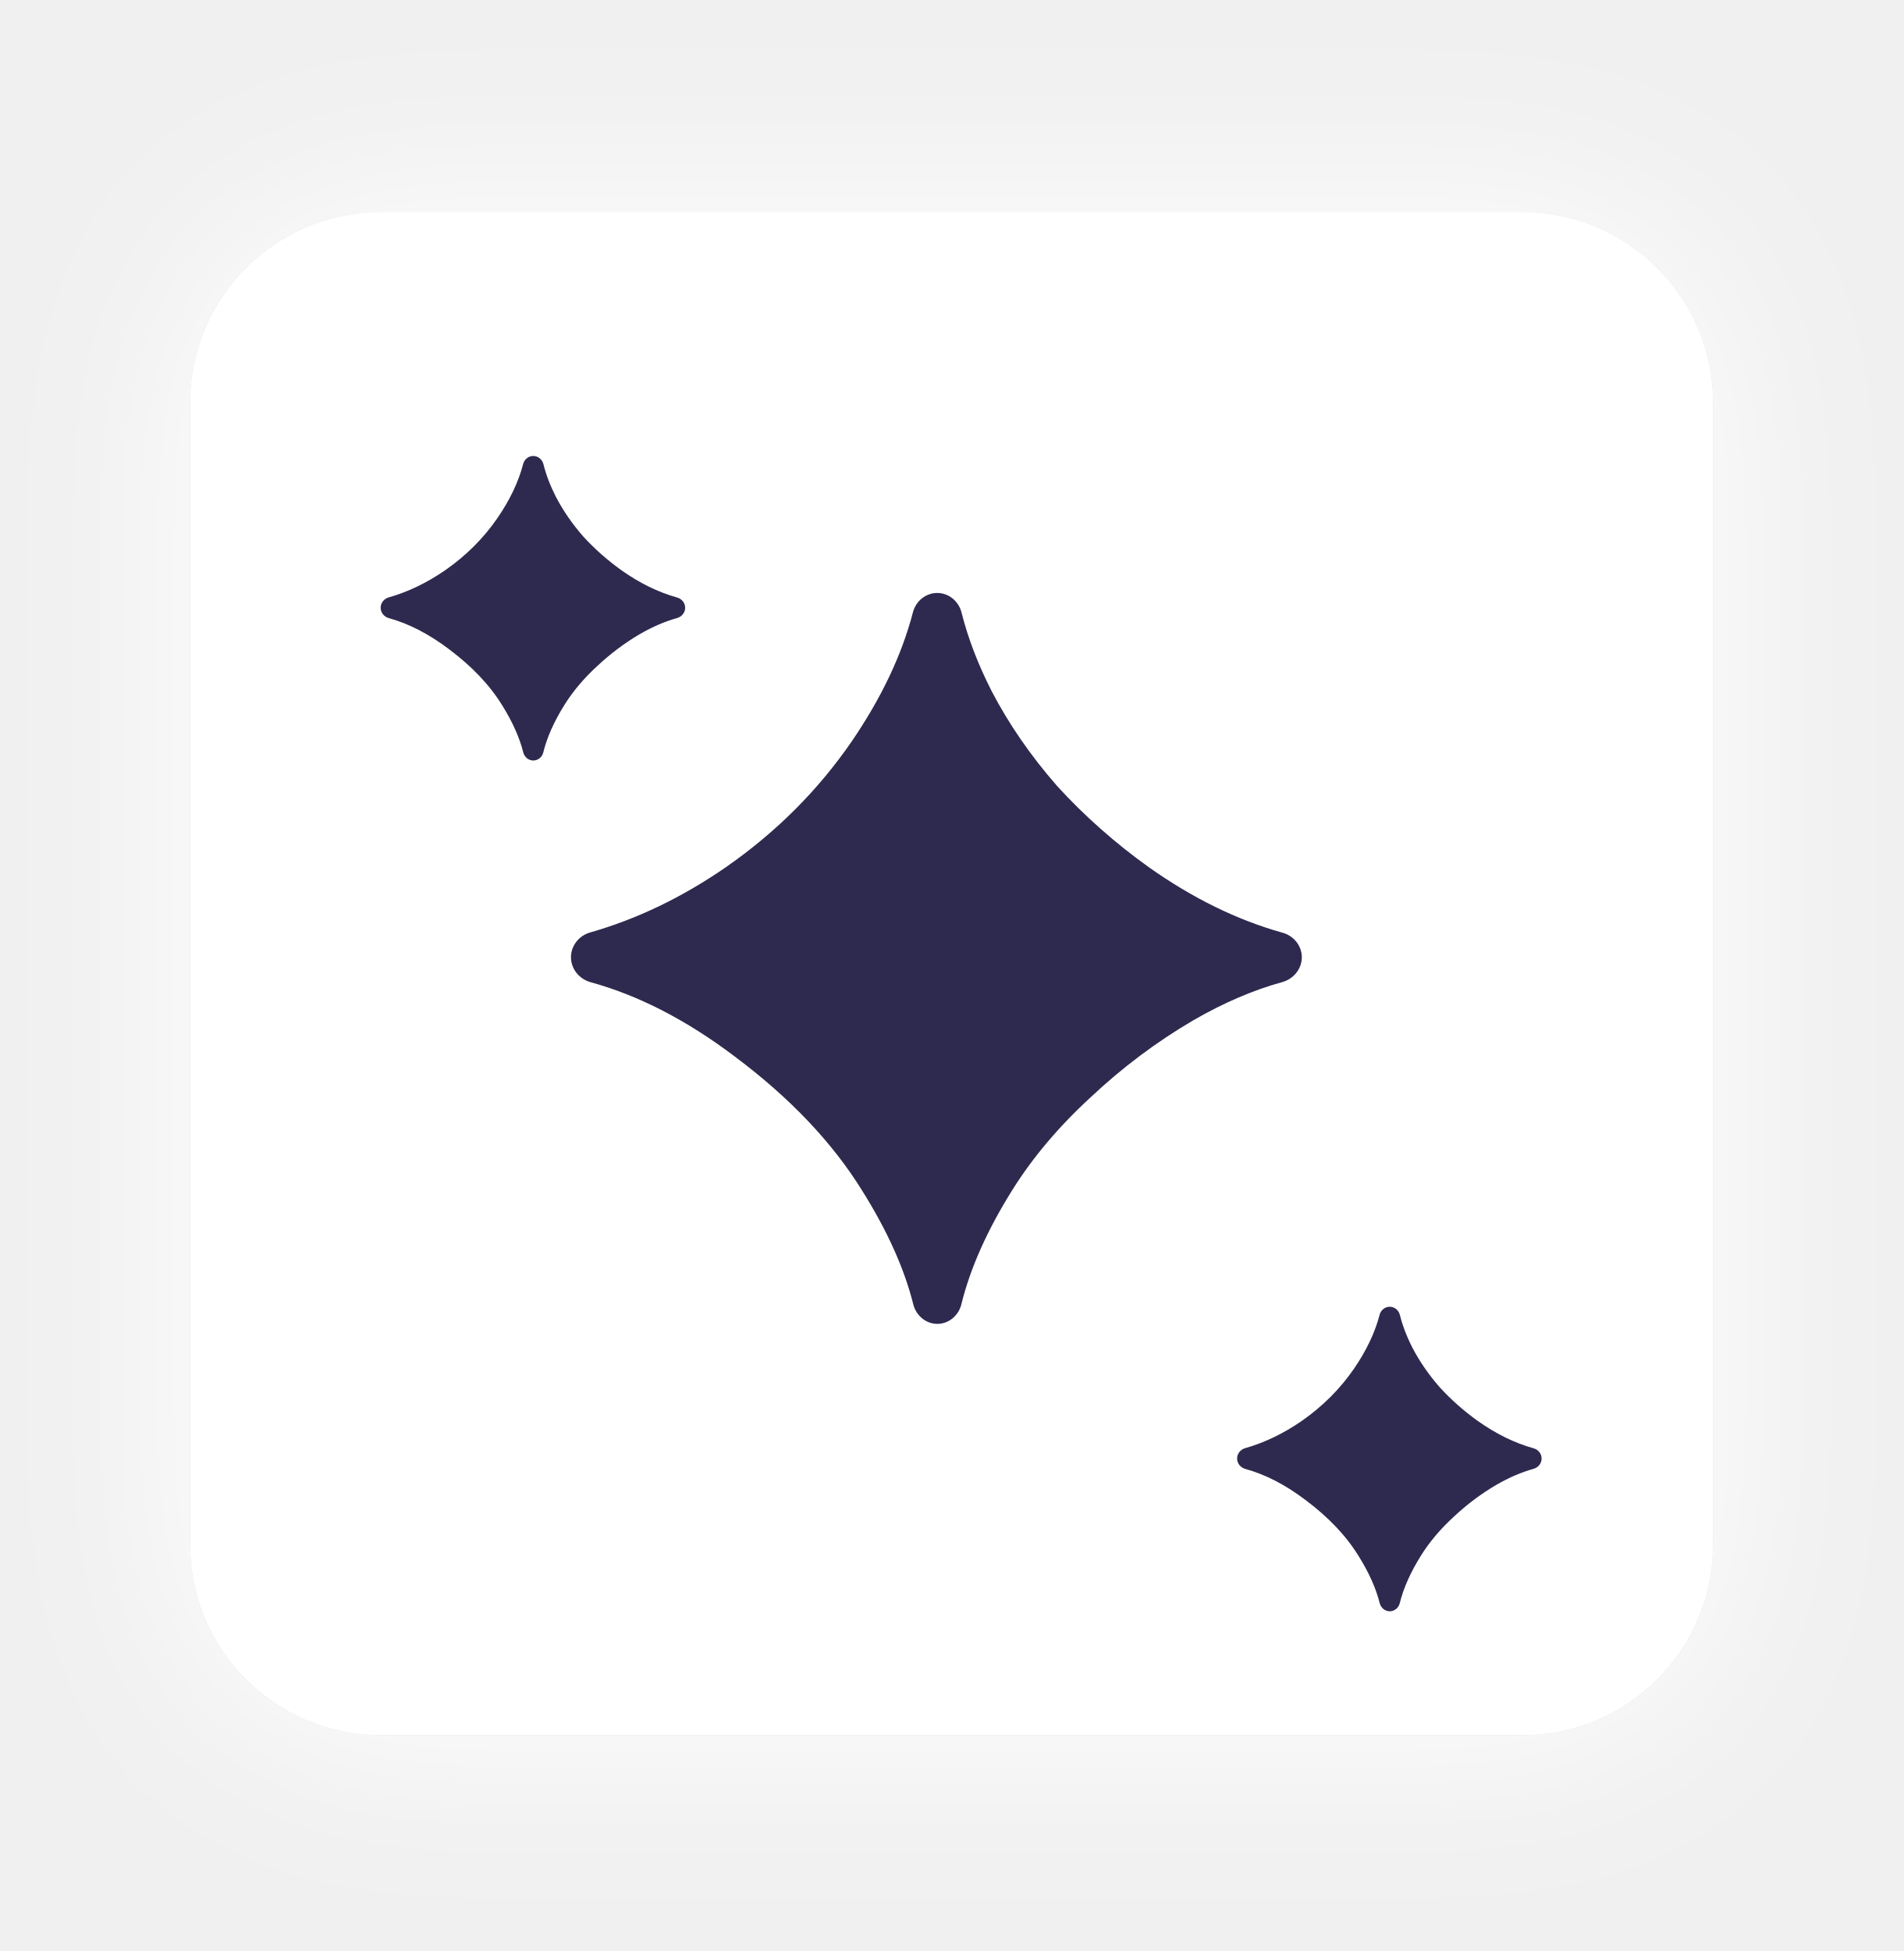
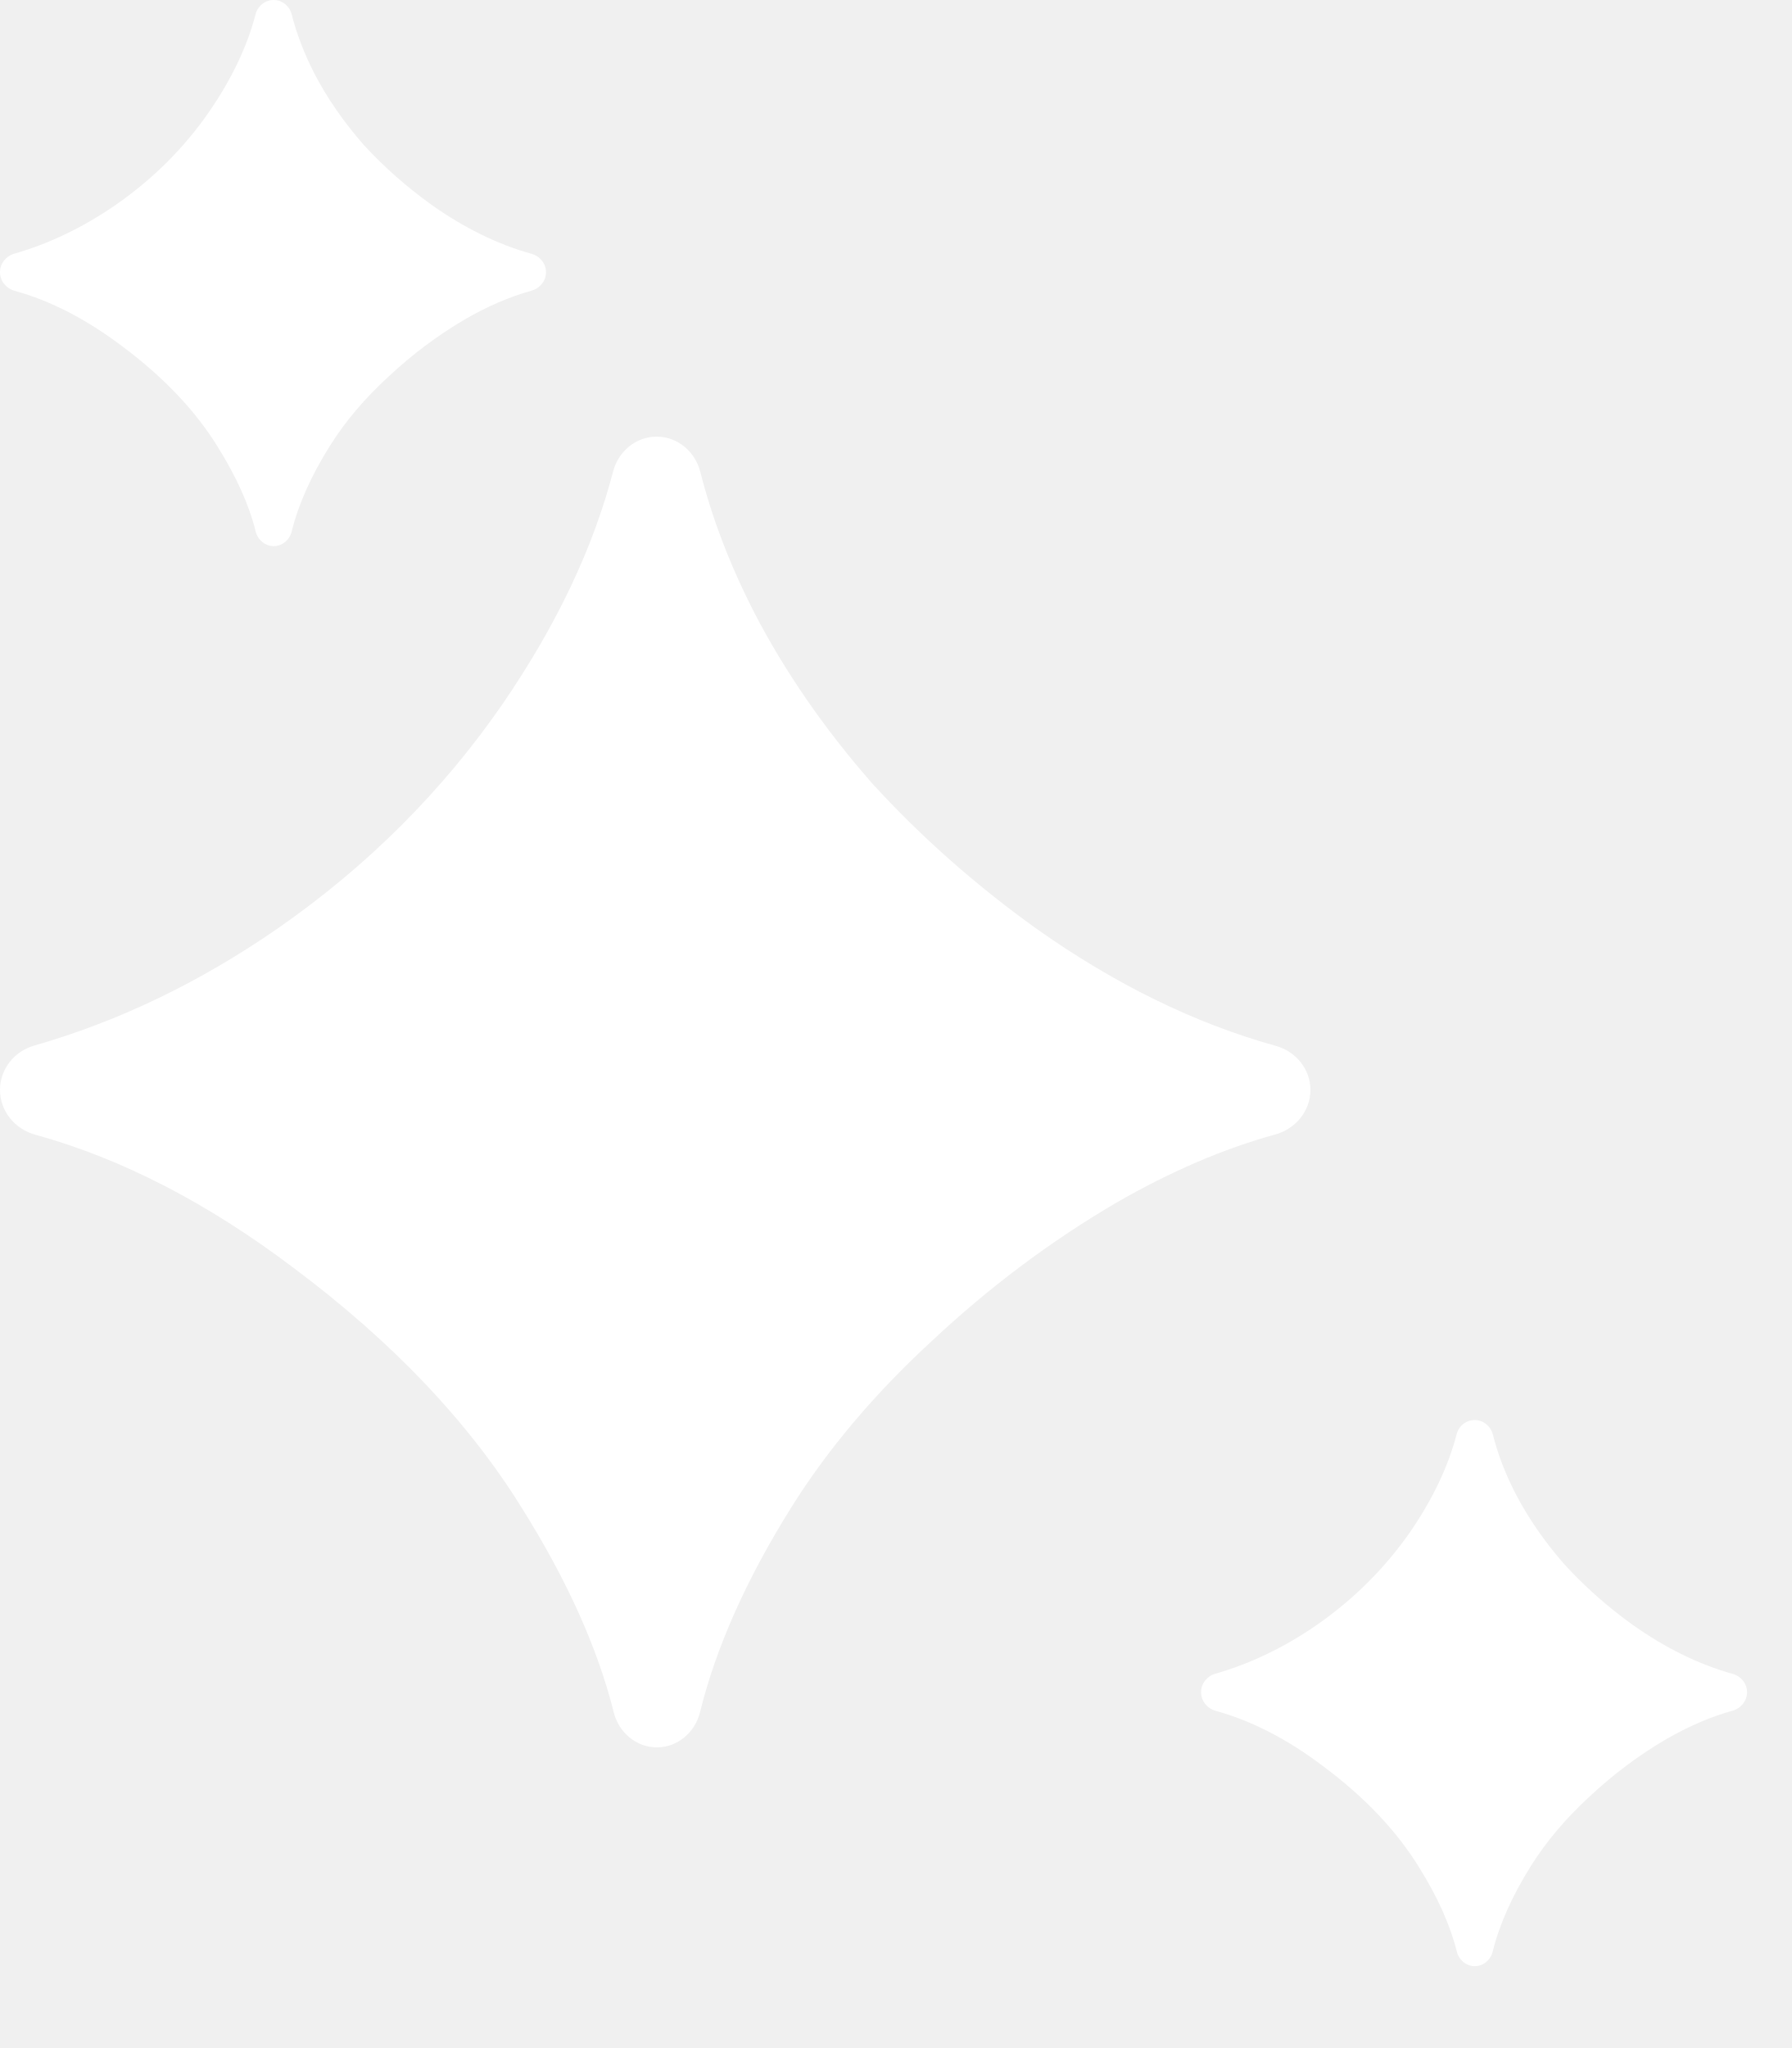
- <svg xmlns="http://www.w3.org/2000/svg" width="40" height="41" viewBox="0 0 40 41" fill="none">
-   <g filter="url(#filter0_d_29517_12758)">
-     <rect x="4" y="4.461" width="32" height="32" rx="4" fill="white" />
-     <path d="M19.7 27.821C19.457 27.821 19.253 27.645 19.194 27.41C19.007 26.662 18.649 25.865 18.12 25.021C17.493 24.008 16.6 23.068 15.44 22.201C14.431 21.438 13.422 20.918 12.413 20.641C12.174 20.575 12 20.363 12 20.116C12 19.873 12.168 19.663 12.401 19.596C13.39 19.314 14.343 18.855 15.26 18.221C16.313 17.488 17.193 16.608 17.9 15.581C18.525 14.666 18.954 13.762 19.187 12.867C19.248 12.633 19.455 12.461 19.697 12.461C19.942 12.461 20.15 12.637 20.209 12.874C20.344 13.411 20.554 13.96 20.84 14.521C21.2 15.214 21.66 15.881 22.22 16.521C22.793 17.148 23.433 17.714 24.14 18.221C25.063 18.875 26.002 19.335 26.956 19.601C27.19 19.666 27.36 19.874 27.36 20.117C27.36 20.363 27.185 20.574 26.948 20.639C26.343 20.805 25.72 21.072 25.08 21.441C24.307 21.894 23.587 22.434 22.92 23.061C22.253 23.674 21.707 24.321 21.28 25.001C20.75 25.847 20.392 26.649 20.205 27.409C20.147 27.645 19.942 27.821 19.7 27.821Z" fill="#2E2A4F" />
-     <path d="M11.208 15.982C11.107 15.982 11.022 15.909 10.997 15.811C10.919 15.499 10.77 15.167 10.55 14.815C10.289 14.393 9.917 14.002 9.433 13.64C9.013 13.323 8.593 13.106 8.172 12.99C8.073 12.963 8 12.875 8 12.771C8 12.67 8.07 12.583 8.167 12.555C8.579 12.438 8.976 12.246 9.358 11.982C9.797 11.677 10.164 11.31 10.458 10.882C10.719 10.501 10.898 10.124 10.995 9.751C11.02 9.654 11.106 9.582 11.207 9.582C11.309 9.582 11.396 9.655 11.421 9.754C11.476 9.978 11.564 10.206 11.683 10.44C11.833 10.729 12.025 11.007 12.258 11.274C12.497 11.535 12.764 11.771 13.058 11.982C13.443 12.255 13.834 12.446 14.232 12.557C14.329 12.584 14.4 12.671 14.4 12.772C14.4 12.875 14.327 12.962 14.228 12.989C13.976 13.059 13.717 13.17 13.45 13.324C13.128 13.513 12.828 13.738 12.55 13.999C12.272 14.254 12.044 14.524 11.867 14.807C11.646 15.159 11.496 15.494 11.419 15.81C11.395 15.909 11.309 15.982 11.208 15.982Z" fill="#2E2A4F" />
-     <path d="M29.208 33.861C29.107 33.861 29.022 33.788 28.997 33.69C28.919 33.378 28.77 33.046 28.55 32.694C28.289 32.272 27.917 31.88 27.433 31.519C27.013 31.201 26.593 30.985 26.172 30.869C26.073 30.842 26 30.754 26 30.65C26 30.549 26.07 30.462 26.167 30.434C26.579 30.316 26.976 30.125 27.358 29.861C27.797 29.555 28.164 29.189 28.458 28.761C28.719 28.38 28.898 28.003 28.995 27.63C29.02 27.533 29.106 27.461 29.207 27.461C29.309 27.461 29.396 27.534 29.421 27.633C29.477 27.857 29.564 28.085 29.683 28.319C29.833 28.608 30.025 28.886 30.258 29.153C30.497 29.414 30.764 29.65 31.058 29.861C31.443 30.134 31.834 30.325 32.232 30.436C32.329 30.463 32.4 30.55 32.4 30.651C32.4 30.754 32.327 30.841 32.228 30.868C31.976 30.938 31.717 31.049 31.45 31.203C31.128 31.392 30.828 31.616 30.55 31.878C30.272 32.133 30.044 32.403 29.867 32.686C29.646 33.038 29.497 33.373 29.419 33.689C29.395 33.788 29.309 33.861 29.208 33.861Z" fill="#2E2A4F" />
-   </g>
-   <defs>
-     <filter id="filter0_d_29517_12758" x="0" y="0.461" width="40" height="40" filterUnits="userSpaceOnUse" color-interpolation-filters="sRGB">
-       <feFlood flood-opacity="0" result="BackgroundImageFix" />
-       <feColorMatrix in="SourceAlpha" type="matrix" values="0 0 0 0 0 0 0 0 0 0 0 0 0 0 0 0 0 0 127 0" result="hardAlpha" />
-       <feOffset />
-       <feGaussianBlur stdDeviation="2" />
-       <feComposite in2="hardAlpha" operator="out" />
-       <feColorMatrix type="matrix" values="0 0 0 0 1 0 0 0 0 1 0 0 0 0 1 0 0 0 1 0" />
-       <feBlend mode="normal" in2="BackgroundImageFix" result="effect1_dropShadow_29517_12758" />
-       <feBlend mode="normal" in="SourceGraphic" in2="effect1_dropShadow_29517_12758" result="shape" />
-     </filter>
-   </defs>
+ <svg xmlns="http://www.w3.org/2000/svg" width="21" height="24" viewBox="0 0 21 24" fill="none">
+   <path d="M7.7 20.477C7.457 20.477 7.253 20.302 7.194 20.067C7.007 19.318 6.649 18.521 6.12 17.677C5.493 16.664 4.6 15.724 3.44 14.857C2.431 14.095 1.422 13.575 0.413 13.297C0.174 13.232 0 13.02 0 12.772C0 12.529 0.168 12.319 0.401 12.253C1.39 11.97 2.343 11.512 3.26 10.877C4.313 10.144 5.193 9.264 5.9 8.237C6.525 7.323 6.954 6.418 7.187 5.524C7.248 5.289 7.455 5.117 7.697 5.117C7.942 5.117 8.15 5.293 8.209 5.531C8.344 6.067 8.554 6.616 8.84 7.177C9.2 7.871 9.66 8.537 10.22 9.177C10.793 9.804 11.433 10.37 12.14 10.877C13.063 11.532 14.002 11.992 14.956 12.257C15.19 12.322 15.36 12.53 15.36 12.773C15.36 13.02 15.185 13.23 14.947 13.295C14.343 13.461 13.72 13.728 13.08 14.097C12.307 14.55 11.587 15.091 10.92 15.717C10.253 16.331 9.707 16.977 9.28 17.657C8.75 18.503 8.392 19.306 8.205 20.066C8.147 20.301 7.942 20.477 7.7 20.477Z" fill="white" />
+   <path d="M3.208 6.4C3.107 6.4 3.022 6.327 2.997 6.229C2.92 5.917 2.77 5.585 2.55 5.233C2.289 4.811 1.917 4.419 1.433 4.058C1.013 3.741 0.593 3.524 0.172 3.408C0.073 3.381 0 3.293 0 3.189C0 3.088 0.07 3.001 0.167 2.973C0.579 2.855 0.976 2.664 1.358 2.4C1.797 2.094 2.164 1.728 2.458 1.3C2.719 0.919 2.898 0.542 2.995 0.169C3.02 0.072 3.106 0 3.207 0C3.309 0 3.396 0.073 3.42 0.172C3.477 0.396 3.564 0.624 3.683 0.858C3.833 1.147 4.025 1.425 4.258 1.692C4.497 1.953 4.764 2.189 5.058 2.4C5.443 2.673 5.834 2.864 6.232 2.975C6.329 3.002 6.4 3.089 6.4 3.19C6.4 3.293 6.327 3.38 6.228 3.407C5.976 3.477 5.717 3.588 5.45 3.742C5.128 3.931 4.828 4.156 4.55 4.417C4.272 4.672 4.044 4.942 3.867 5.225C3.646 5.577 3.497 5.912 3.419 6.228C3.395 6.327 3.309 6.4 3.208 6.4Z" fill="white" />
+   <path d="M17.286 23.041C17.185 23.041 17.1 22.968 17.076 22.87C16.998 22.558 16.849 22.226 16.628 21.874C16.367 21.452 15.995 21.06 15.511 20.699C15.091 20.381 14.671 20.165 14.25 20.049C14.151 20.022 14.078 19.933 14.078 19.83C14.078 19.729 14.148 19.642 14.245 19.614C14.658 19.496 15.055 19.305 15.437 19.041C15.875 18.735 16.242 18.368 16.537 17.941C16.797 17.56 16.976 17.183 17.073 16.81C17.098 16.712 17.184 16.641 17.285 16.641C17.387 16.641 17.474 16.714 17.499 16.813C17.555 17.036 17.642 17.265 17.762 17.499C17.912 17.788 18.103 18.066 18.337 18.332C18.575 18.593 18.842 18.829 19.137 19.041C19.521 19.313 19.912 19.505 20.31 19.616C20.407 19.643 20.478 19.729 20.478 19.831C20.478 19.933 20.405 20.021 20.306 20.048C20.054 20.117 19.795 20.229 19.528 20.382C19.206 20.571 18.906 20.796 18.628 21.057C18.35 21.313 18.123 21.582 17.945 21.866C17.724 22.218 17.575 22.552 17.497 22.869C17.473 22.967 17.387 23.041 17.286 23.041Z" fill="white" />
</svg>
